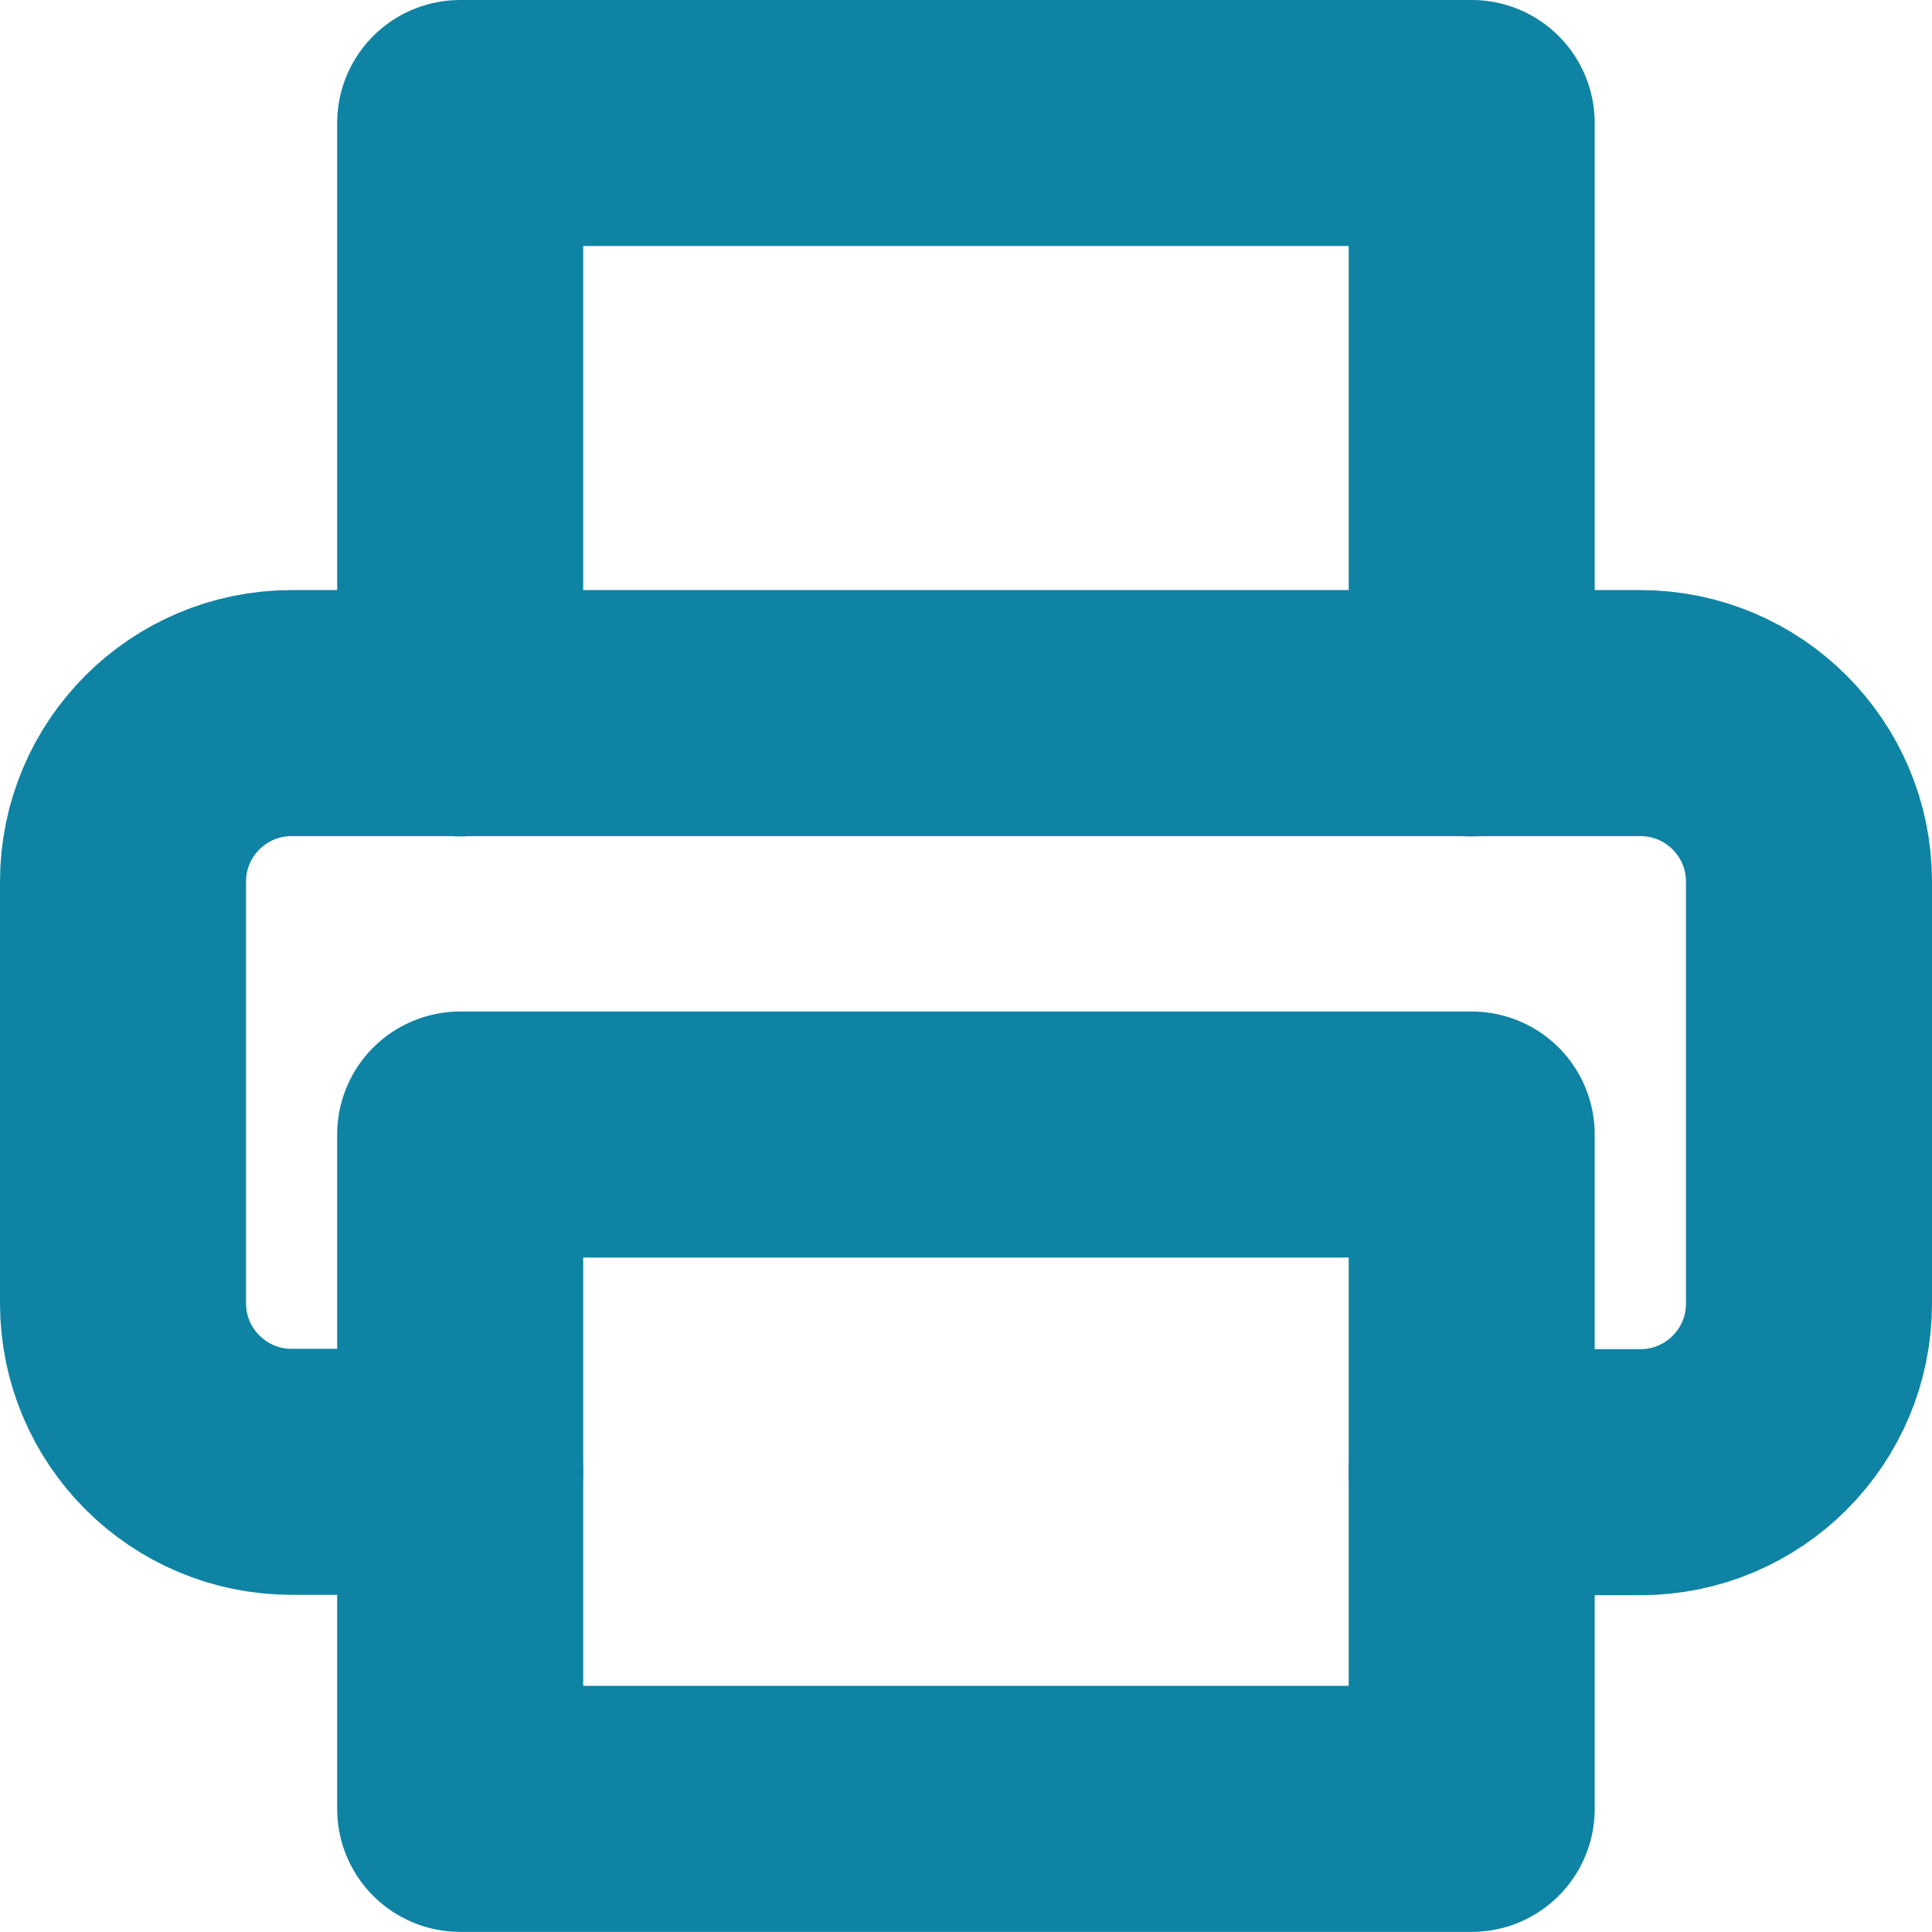
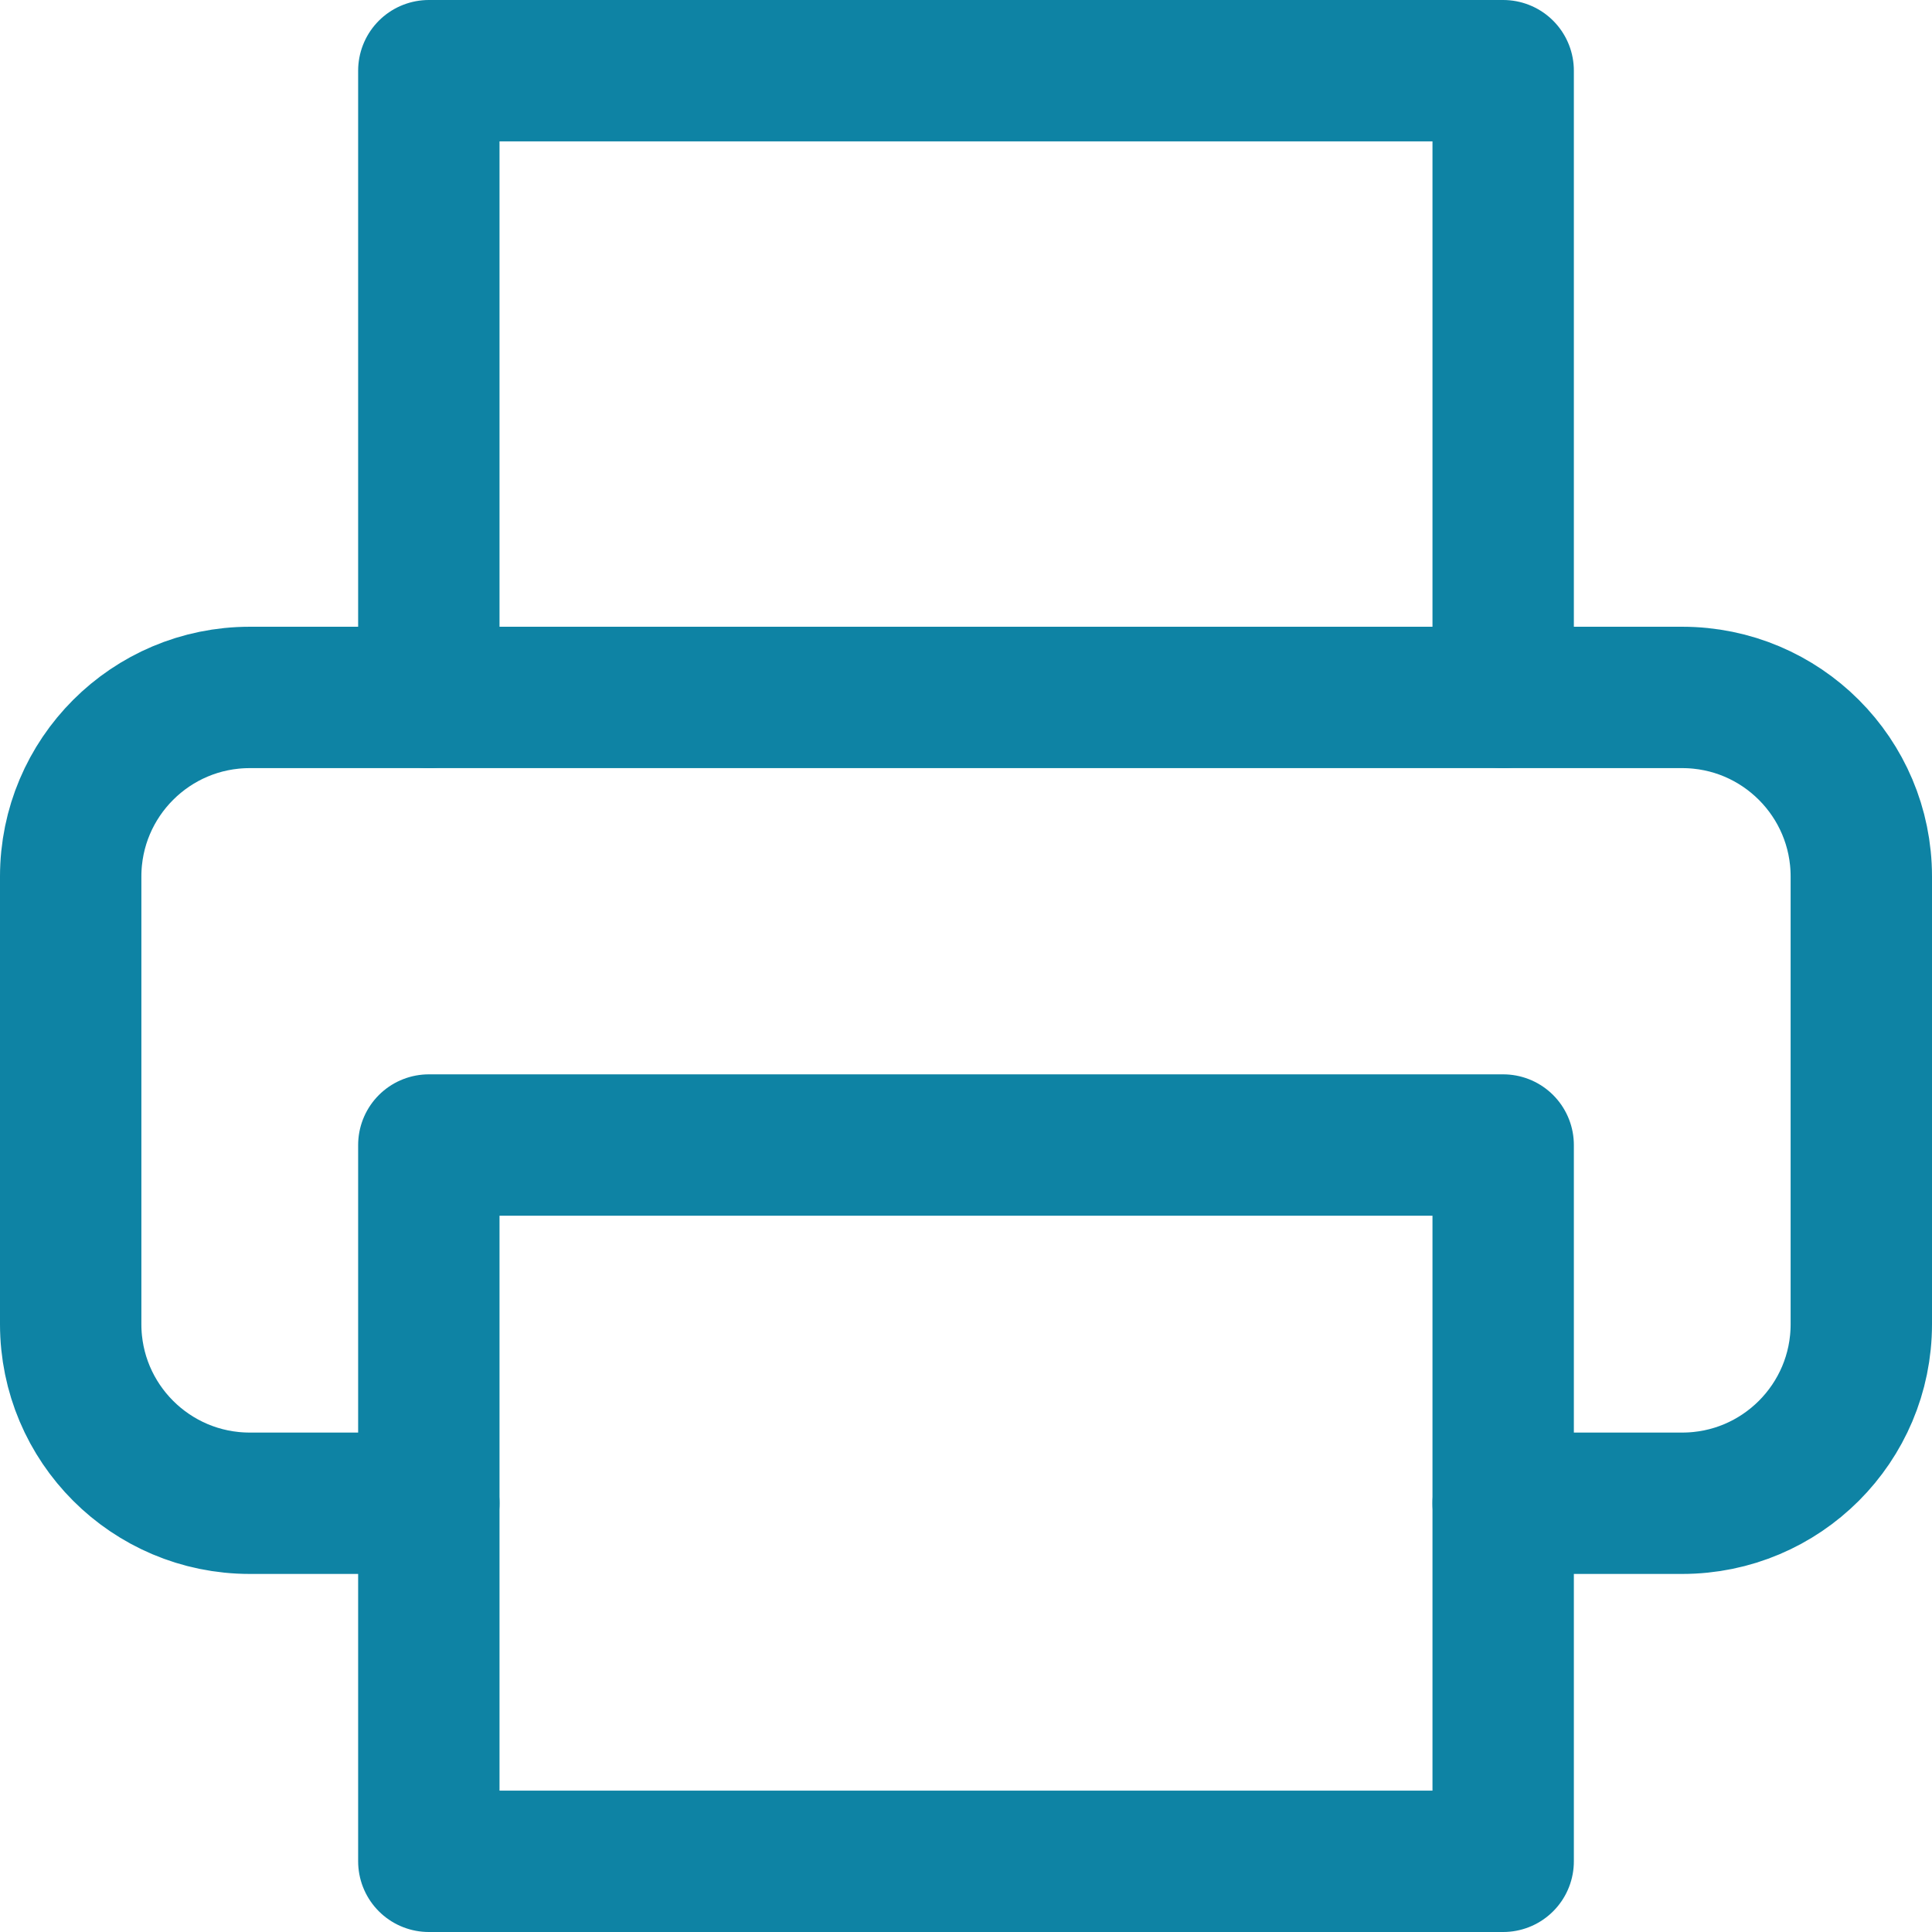
- <svg xmlns="http://www.w3.org/2000/svg" width="15.706" height="15.706" viewBox="0 0 15.706 15.706">
-   <g id="Icon_feather-printer" data-name="Icon feather-printer" transform="translate(-2 -2)">
-     <path id="Tracciato_340" data-name="Tracciato 340" d="M9,7.8V3h8.223V7.8" transform="translate(-3.259 0)" fill="none" stroke="#0e83a4" stroke-linecap="round" stroke-linejoin="round" stroke-width="2" />
-     <path id="Tracciato_341" data-name="Tracciato 341" d="M5.741,19.668H4.371A1.371,1.371,0,0,1,3,18.3V14.871A1.371,1.371,0,0,1,4.371,13.5H15.335a1.371,1.371,0,0,1,1.371,1.371V18.3a1.371,1.371,0,0,1-1.371,1.371H13.964" transform="translate(0 -5.703)" fill="none" stroke="#0e83a4" stroke-linecap="round" stroke-linejoin="round" stroke-width="2" />
-     <path id="Tracciato_342" data-name="Tracciato 342" d="M9,21h8.223v5.482H9Z" transform="translate(-3.259 -9.777)" fill="none" stroke="#0e83a4" stroke-linecap="round" stroke-linejoin="round" stroke-width="2" />
+ <svg xmlns="http://www.w3.org/2000/svg" width="24.599" height="24.599" viewBox="0 0 24.599 24.599">
+   <g id="Icon_feather-printer" data-name="Icon feather-printer" transform="translate(0.9 0.9)">
+     <path id="Tracciato_340" data-name="Tracciato 340" d="M9,10.98V3H22.679v7.98" transform="translate(-4.44 -3)" fill="none" stroke="#0e83a4" stroke-linecap="round" stroke-linejoin="round" stroke-width="1.8" />
+     <path id="Tracciato_341" data-name="Tracciato 341" d="M7.56,23.76H5.28A2.28,2.28,0,0,1,3,21.48v-5.7A2.28,2.28,0,0,1,5.28,13.5H23.519a2.28,2.28,0,0,1,2.28,2.28v5.7a2.28,2.28,0,0,1-2.28,2.28h-2.28" transform="translate(-3 -5.52)" fill="none" stroke="#0e83a4" stroke-linecap="round" stroke-linejoin="round" stroke-width="1.8" />
+     <path id="Tracciato_342" data-name="Tracciato 342" d="M9,21H22.679v9.12H9Z" transform="translate(-4.44 -7.321)" fill="none" stroke="#0e83a4" stroke-linecap="round" stroke-linejoin="round" stroke-width="1.8" />
  </g>
</svg>
